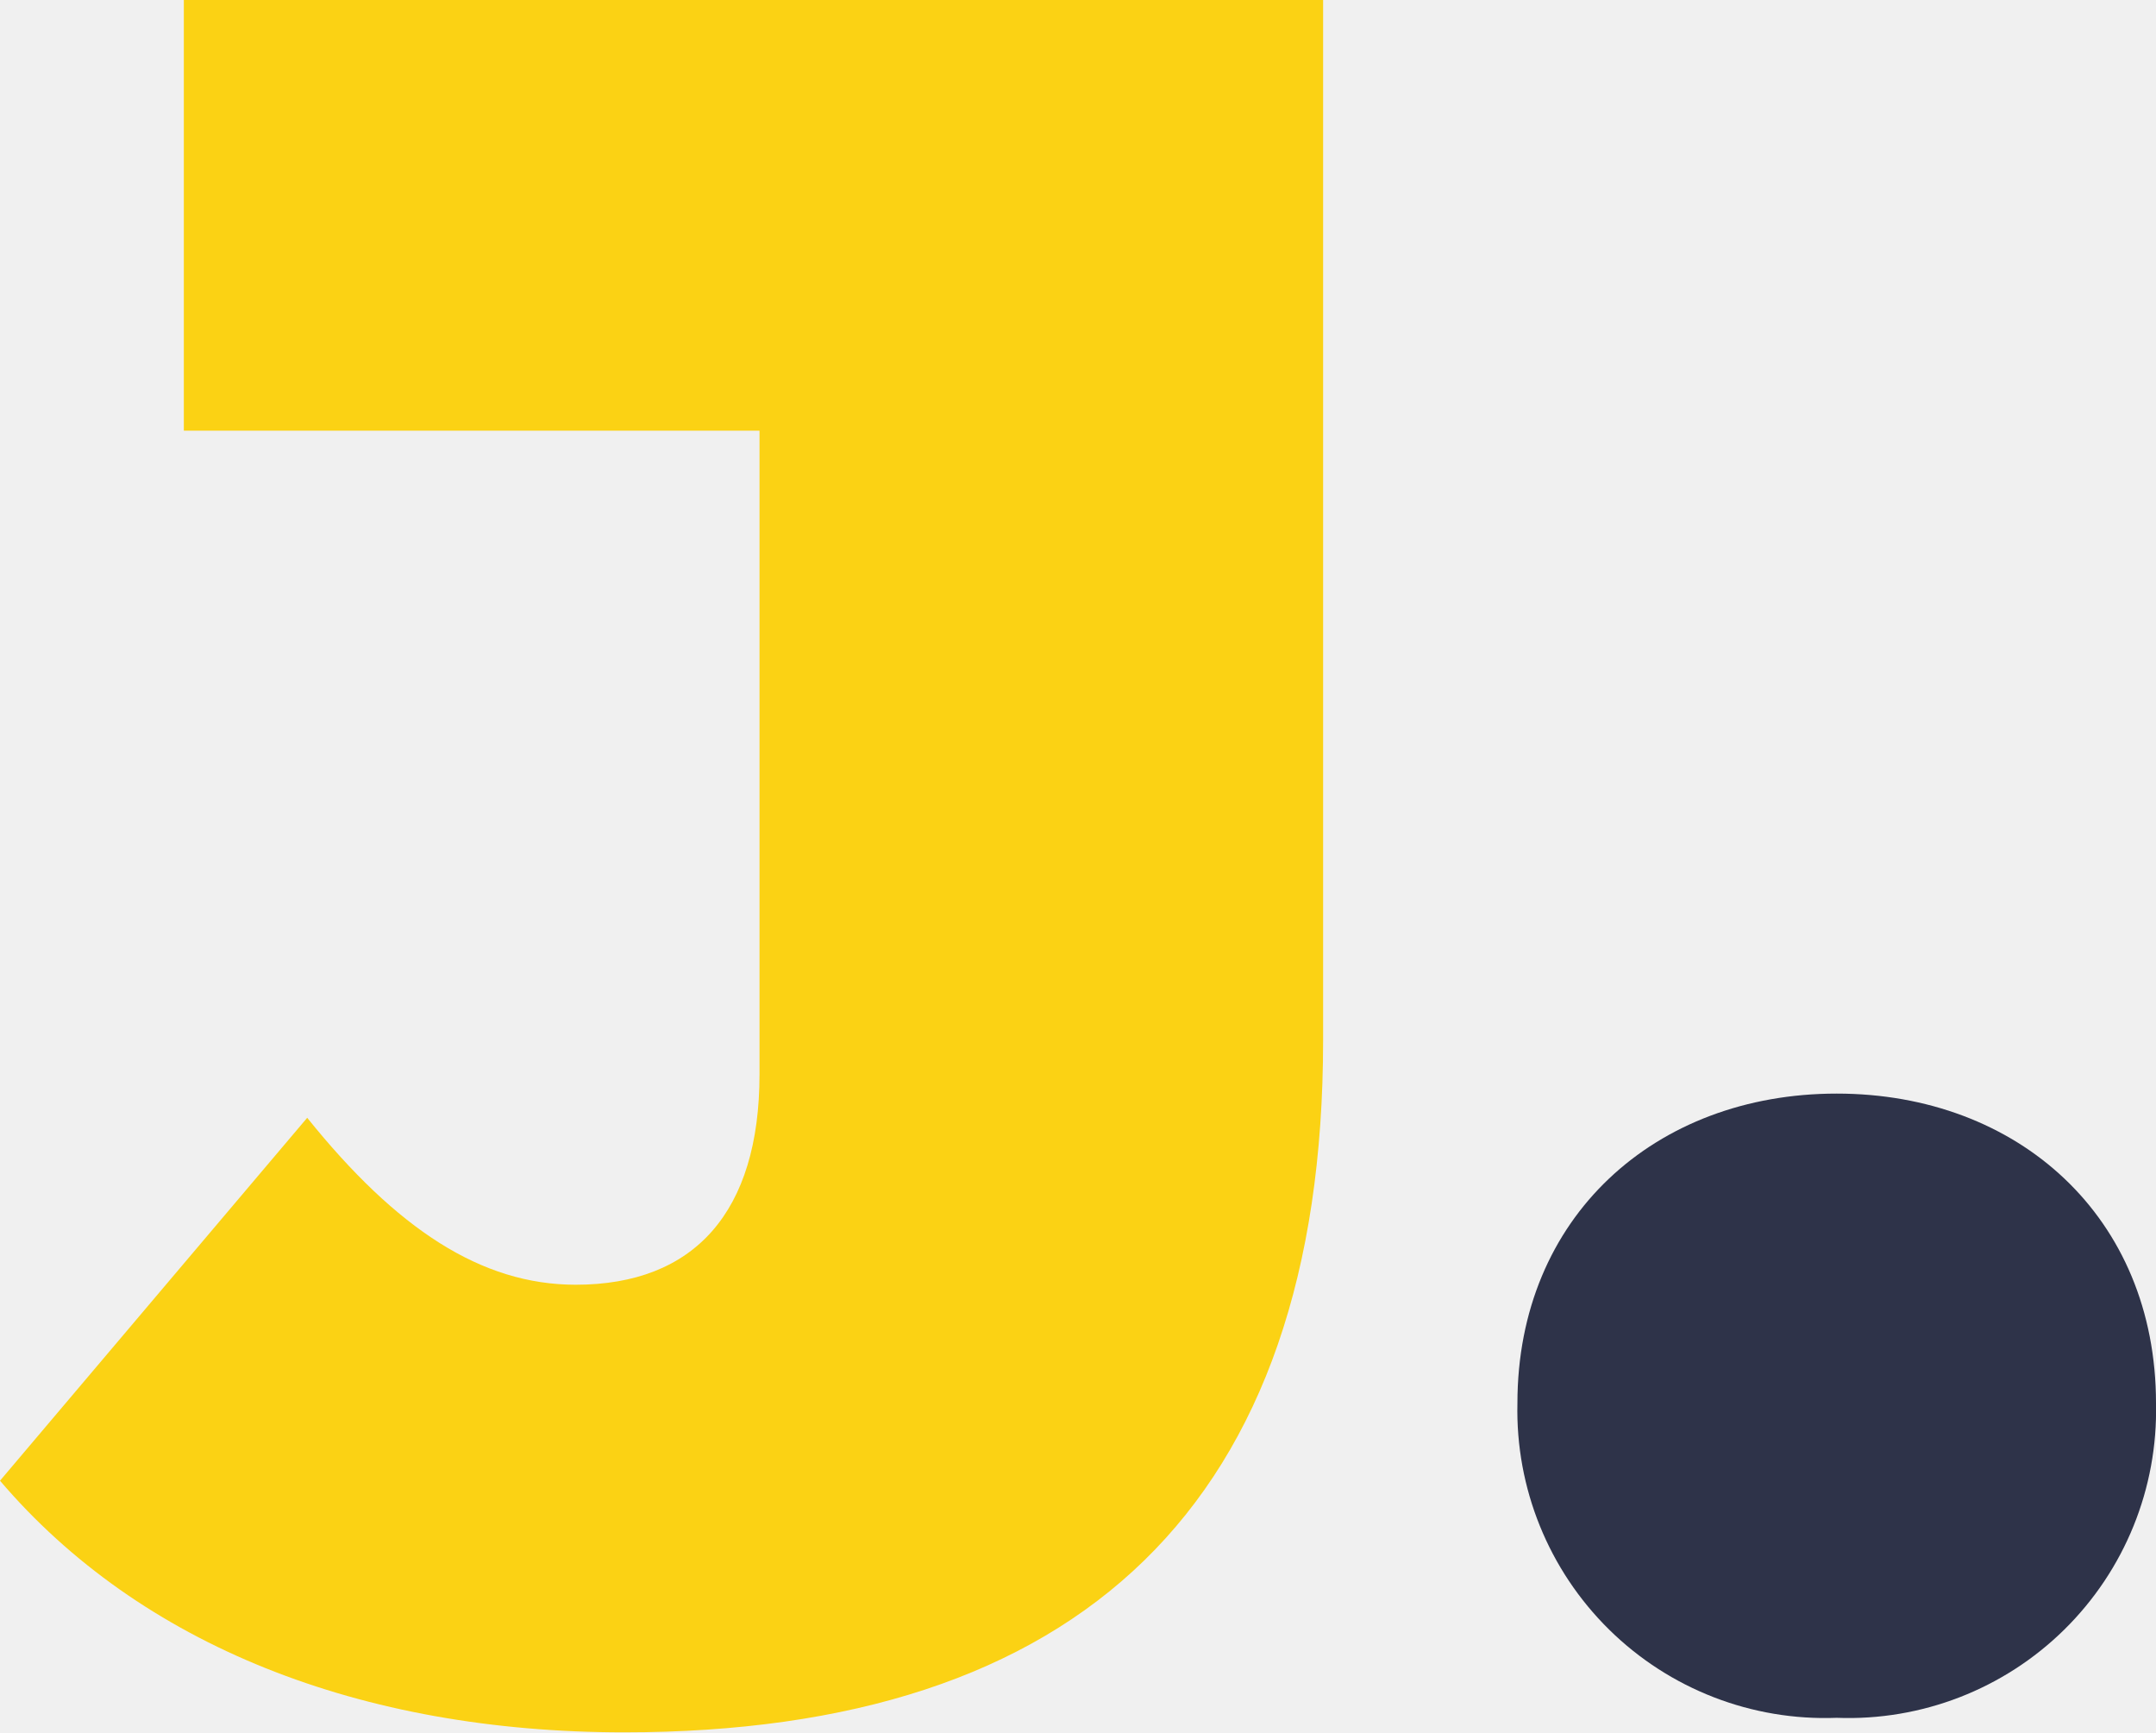
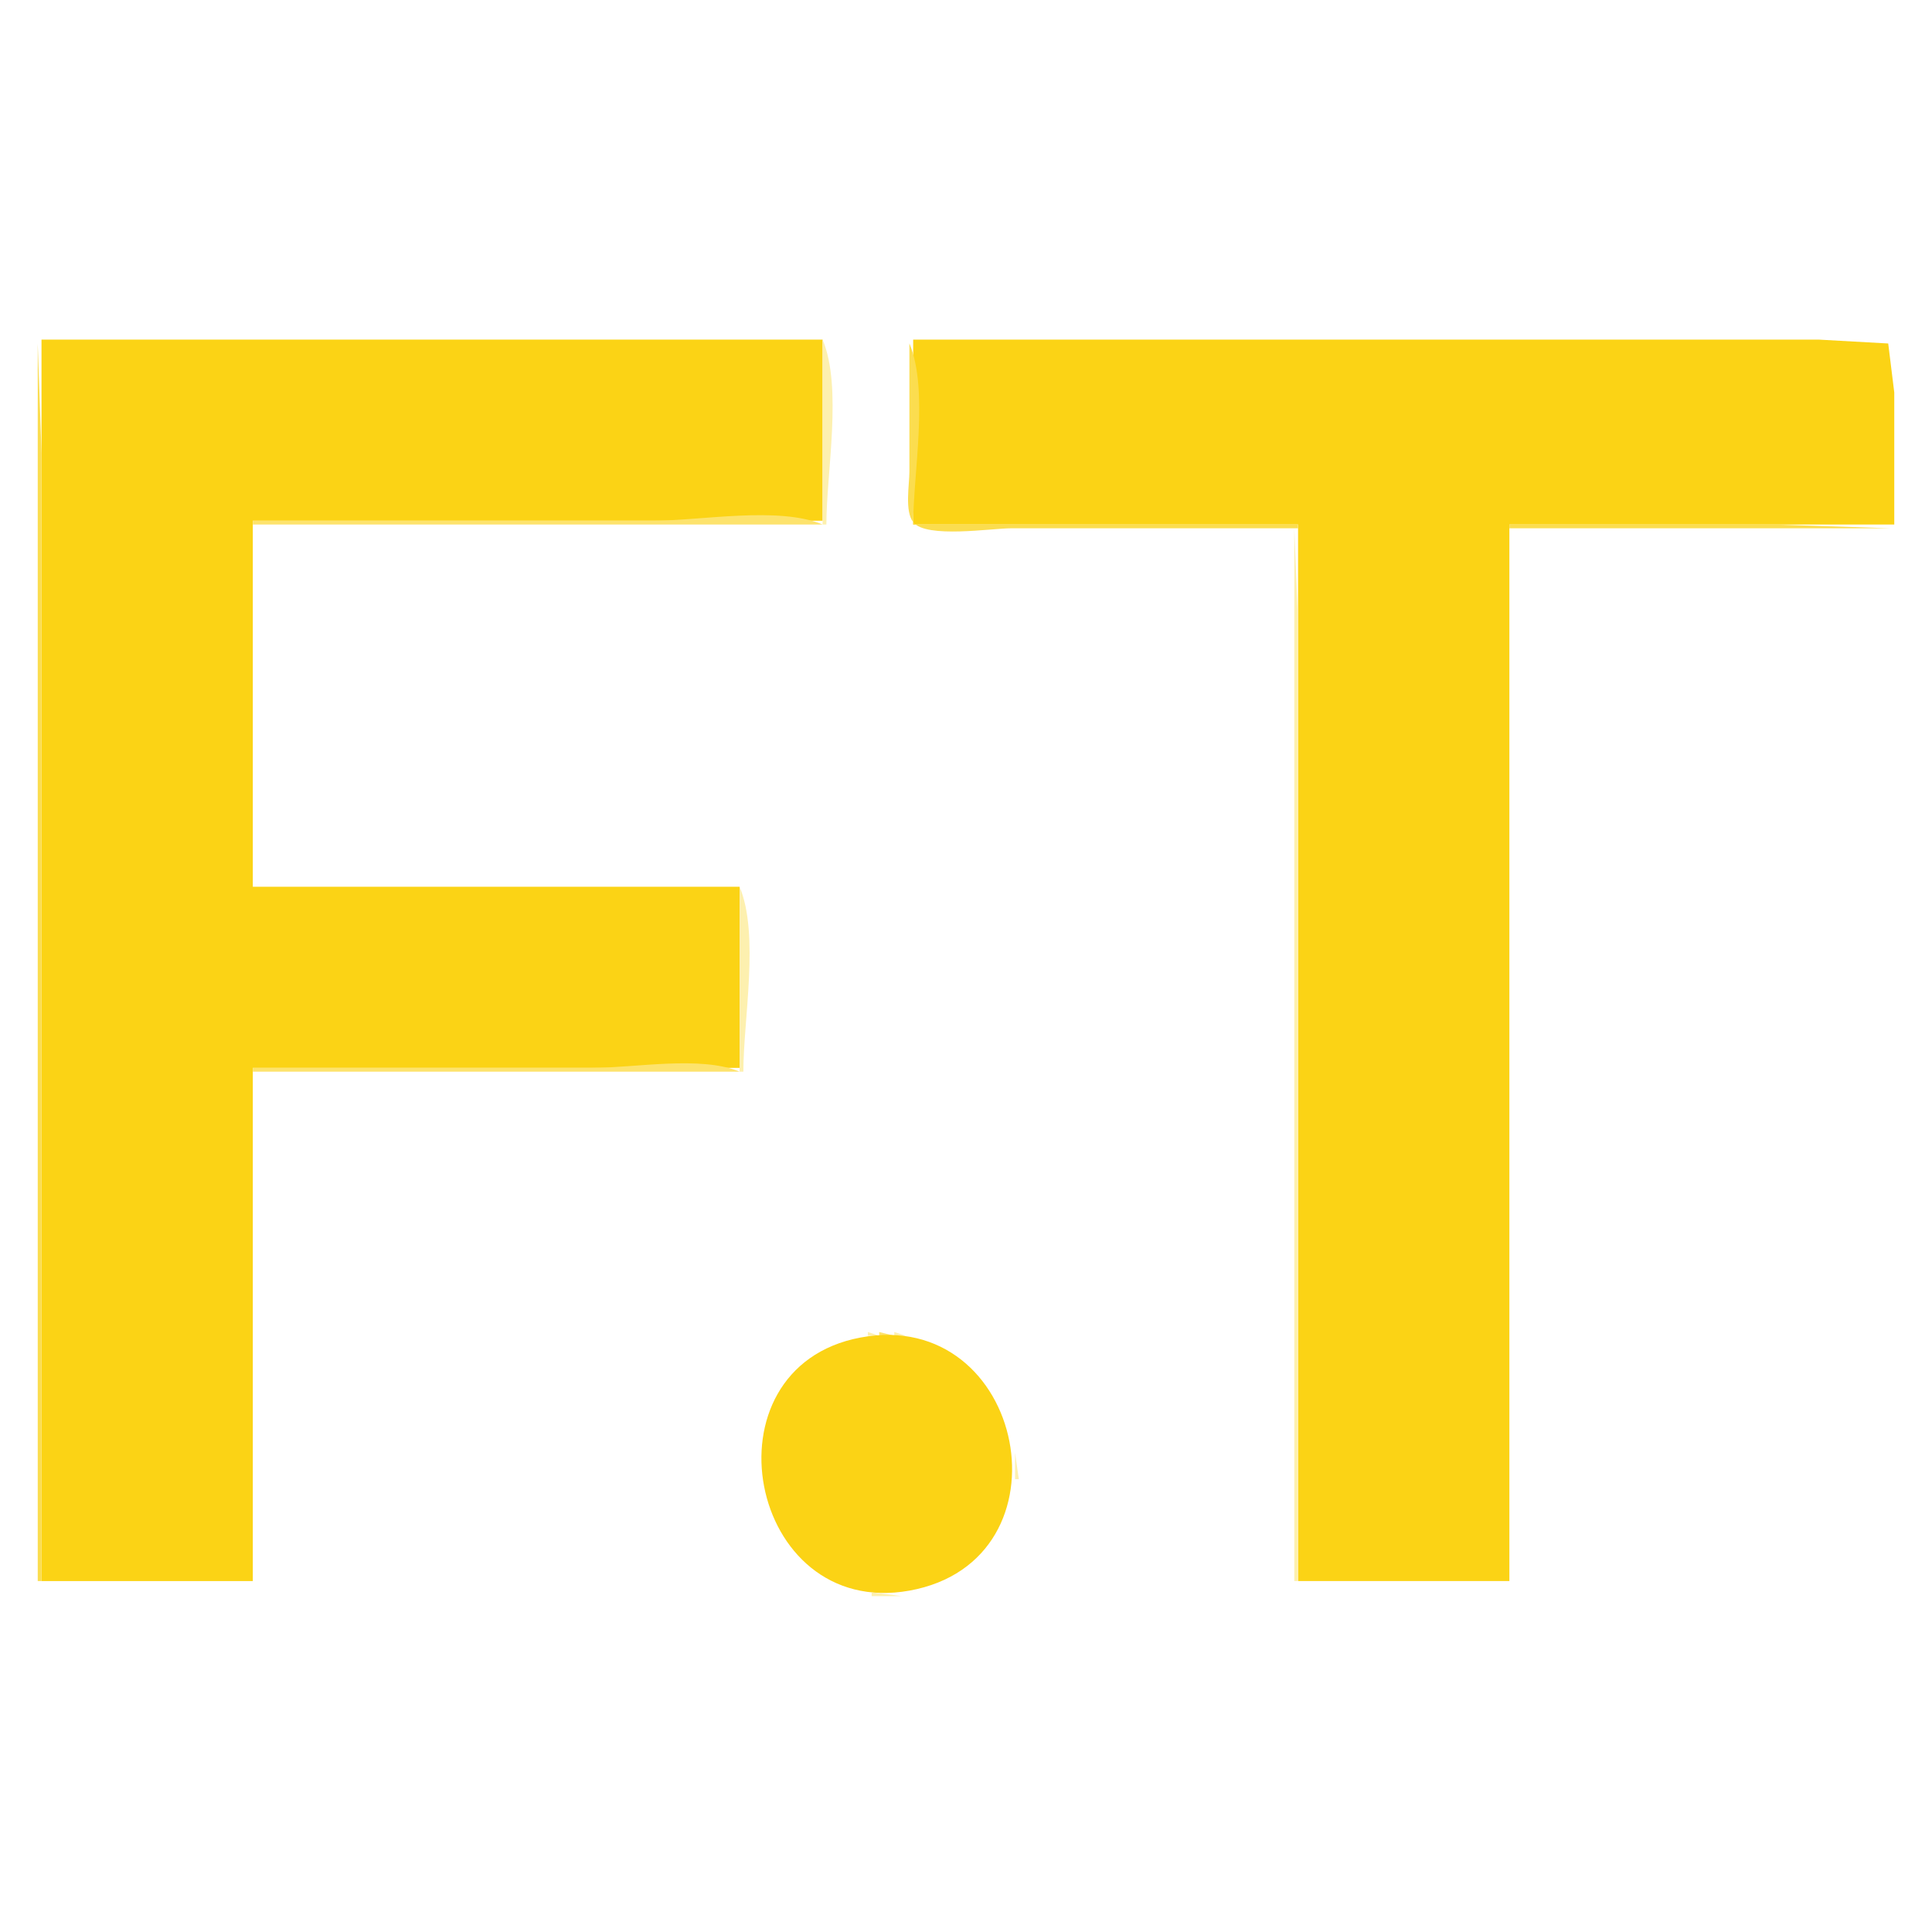
- <svg xmlns="http://www.w3.org/2000/svg" width="53.48" height="42.96" viewBox="0 0 53.48 42.96">
-   <g id="logo" transform="translate(-216.56 -16)">
-     <path id="Path_5" data-name="Path 5" d="M9.12.6a7.63,7.63,0,0,0,7.92-7.8c0-4.62-3.42-7.68-7.92-7.68S1.2-11.82,1.2-7.2A7.63,7.63,0,0,0,9.12.6Z" transform="translate(253 58)" fill="#2e3349" />
-     <path id="Path_6" data-name="Path 6" d="M14.04.96C25.32.96,31.38-4.68,31.38-16.2V-42H3.12v10.68H17.4v15.96c0,3.42-1.62,5.22-4.56,5.22-2.34,0-4.44-1.38-6.66-4.14l-7.62,9C2.04-1.2,7.5.96,14.04.96Z" transform="translate(218 58)" fill="#fbd214" />
-   </g>
+ <svg xmlns="http://www.w3.org/2000/svg" width="512" height="512">
+   <path style="fill:#ffffff; stroke:none;" d="M0 0L0 512L512 512L512 0L0 0z" />
+   <path style="fill:#fde36d; stroke:none;" d="M10 90L11 91L10 90z" />
+   <path style="fill:#fbd315; stroke:none;" d="M11 90L11 419L67 419L67 283L196 283L196 235L67 235L67 138L218 138L218 90L11 90z" />
+   <path style="fill:#fdf0af; stroke:none;" d="M218 90L218 139L219 139C219 125.212 223.309 102.652 218 90z" />
+   <path style="fill:#fde36d; stroke:none;" d="M241 90L242 91L241 90z" />
+   <path style="fill:#fbd315; stroke:none;" d="M242 90L242 139L344 139L344 419L400 419L400 139L502 139L502 104L500.397 91.028L482 90L433 90L242 90z" />
+   <path style="fill:#fbdd4f; stroke:none;" d="M501 90L502 91L501 90M10 91L10 419L11 419L11 187L11 120L10 91M241 91L241 125C241 128.531 239.699 135.457 242.028 138.397C245.475 142.749 262.761 140 268 140L344 140L344 139L242 139C242 125.474 246.209 103.414 241 91z" />
+   <path style="fill:#fde36d; stroke:none;" d="M67 138L67 139L218 139C206.306 134.093 185.73 138 173 138L67 138M241 139L242 140L241 139z" />
+   <path style="fill:#fbdd4f; stroke:none;" d="M400 139L400 140L501 140L470 139L400 139z" />
+   <path style="fill:#fde36d; stroke:none;" d="M501 139L502 140L501 139z" />
+   <path style="fill:#fdf0af; stroke:none;" d="M343 140L343 419L344 419L344 222L344 165L343 140M196 235L196 284L197 284C197 270.212 201.309 247.652 196 235z" />
+   <path style="fill:#fde36d; stroke:none;" d="M67 283L67 284L196 284C185.734 279.692 168.158 283 157 283L67 283z" />
+   <path style="fill:#fdf0af; stroke:none;" d="M230 353L230 354L233 354L230 353z" />
+   <path style="fill:#fde36d; stroke:none;" d="M233 353L233 354L237 354L233 353z" />
+   <path style="fill:#fdf0af; stroke:none;" d="M237 353L237 354L240 354L237 353M225.667 354.333L226.333 354.667L225.667 354.333z" />
+   <path style="fill:#fbdd4f; stroke:none;" d="M227 354L228 355L227 354z" />
+   <path style="fill:#fbd315; stroke:none;" d="M228 354.468C185.485 362.489 198.17 429.258 241 421.535C285.119 413.581 271.852 346.194 228 354.468z" />
+   <path style="fill:#fbdd4f; stroke:none;" d="M242 354L243 355L242 354z" />
+   <path style="fill:#fdf0af; stroke:none;" d="M243.667 354.333L244.333 354.667L243.667 354.333M222 355L223 356L222 355z" />
+   <path style="fill:#fde36d; stroke:none;" d="M223 355L224 356L223 355M246 355L247 356L246 355z" />
+   <path style="fill:#fdf0af; stroke:none;" d="M220 356L221 357L220 356z" />
+   <path style="fill:#fbdd4f; stroke:none;" d="M221 356L222 357L221 356M248 356L249 357L248 356z" />
+   <path style="fill:#fdf0af; stroke:none;" d="M249 356L250 357L249 356M218 357L219 358L218 357z" />
+   <path style="fill:#fbdd4f; stroke:none;" d="M219 357L220 358L219 357M250 357L251 358L250 357z" />
+   <path style="fill:#fdf0af; stroke:none;" d="M251 357L252 358L251 357z" />
+   <path style="fill:#fbdd4f; stroke:none;" d="M217 358L218 359L217 358z" />
+   <path style="fill:#fde36d; stroke:none;" d="M252 358L253 359L252 358z" />
+   <path style="fill:#fdf0af; stroke:none;" d="M215 359L216 360L215 359M254 359L255 360L254 359z" />
+   <path style="fill:#fbdd4f; stroke:none;" d="M214 360L215 361L214 360M255 360L256 361L255 360z" />
+   <path style="fill:#fdf0af; stroke:none;" d="M212 361L213 362L212 361M257 361L258 362L257 361M211 362L212 363L211 362M258 362L259 363L258 362M210 363L211 364L210 363M259 363L260 364L259 363M209 364L210 365L209 364M260 364L261 365L260 364M261 365L262 366L261 365z" />
+   <path style="fill:#fbdd4f; stroke:none;" d="M208 366L209 367L208 366z" />
+   <path style="fill:#fde36d; stroke:none;" d="M207 367L208 368L207 367M262 367L263 368L262 367z" />
+   <path style="fill:#fdf0af; stroke:none;" d="M206 368L207 369L206 368M263 368L264 369L263 368z" />
+   <path style="fill:#fde36d; stroke:none;" d="M205 370L206 371L205 370M264 370L265 371L264 370z" />
+   <path style="fill:#fdf0af; stroke:none;" d="M265 371L266 372L265 371z" />
+   <path style="fill:#fde36d; stroke:none;" d="M204 372L205 373L204 372z" />
+   <path style="fill:#fbdd4f; stroke:none;" d="M265 372L266 373L265 372z" />
+   <path style="fill:#fdf0af; stroke:none;" d="M266 373L267 374L266 373z" />
+   <path style="fill:#fde36d; stroke:none;" d="M203 374L204 375L203 374M266 374L267 375L266 374z" />
+   <path style="fill:#fdf0af; stroke:none;" d="M202 376L203 377L202 376M267 376L268 377L267 376z" />
+   <path style="fill:#fde36d; stroke:none;" d="M202 377L203 378L202 377z" />
+   <path style="fill:#fbdd4f; stroke:none;" d="M267 377L268 378L267 377M202 378L203 379L202 378z" />
+   <path style="fill:#fdf0af; stroke:none;" d="M268 379L269 380L268 379M201 380L202 381L201 380z" />
+   <path style="fill:#fde36d; stroke:none;" d="M268 380L269 381L268 380M201 381L202 382L201 381z" />
+   <path style="fill:#fbdd4f; stroke:none;" d="M268 381L269 382L268 381M201.333 382.667L201.667 383.333L201.333 382.667z" />
+   <path style="fill:#fdf0af; stroke:none;" d="M269 385L269 392L270 392L269 385z" />
+   <path style="fill:#fbdd4f; stroke:none;" d="M201 393L202 394L201 393z" />
+   <path style="fill:#fde36d; stroke:none;" d="M201 394L202 395L201 394z" />
+   <path style="fill:#fbdd4f; stroke:none;" d="M268 394L269 395L268 394z" />
+   <path style="fill:#fdf0af; stroke:none;" d="M201.333 395.667L201.667 396.333L201.333 395.667z" />
+   <path style="fill:#fde36d; stroke:none;" d="M268 395L269 396L268 395z" />
+   <path style="fill:#fdf0af; stroke:none;" d="M268 396L269 397L268 396z" />
+   <path style="fill:#fde36d; stroke:none;" d="M202 398L203 399L202 398z" />
+   <path style="fill:#fbdd4f; stroke:none;" d="M267 398L268 399L267 398z" />
+   <path style="fill:#fdf0af; stroke:none;" d="M202 399L203 400L202 399z" />
+   <path style="fill:#fde36d; stroke:none;" d="M267 399L268 400L267 399M203 401L204 402L203 401z" />
+   <path style="fill:#fbdd4f; stroke:none;" d="M266 401L267 402L266 401z" />
+   <path style="fill:#fdf0af; stroke:none;" d="M266 402L267 403L266 402z" />
+   <path style="fill:#fde36d; stroke:none;" d="M204 403L205 404L204 403z" />
+   <path style="fill:#fbdd4f; stroke:none;" d="M265 403L266 404L265 403z" />
+   <path style="fill:#fdf0af; stroke:none;" d="M204 404L205 405L204 404M265 404L266 405L265 404z" />
+   <path style="fill:#fde36d; stroke:none;" d="M205 405L206 406L205 405z" />
+   <path style="fill:#fbdd4f; stroke:none;" d="M264 405L265 406L264 405z" />
+   <path style="fill:#fdf0af; stroke:none;" d="M206 407L207 408L206 407z" />
+   <path style="fill:#fde36d; stroke:none;" d="M263 407L264 408L263 407M207 408L208 409L207 408z" />
+   <path style="fill:#fbdd4f; stroke:none;" d="M262 408L263 409L262 408z" />
+   <path style="fill:#fdf0af; stroke:none;" d="M208 410L209 411L208 410M261 410L262 411L261 410M209 411L210 412L209 411M260 411L261 412L260 411M210 412L211 413L210 412M259 412L260 413L259 412M211 413L212 414L211 413M258 413L259 414L258 413M212 414L213 415L212 414M257 414L258 415L257 414z" />
+   <path style="fill:#fbdd4f; stroke:none;" d="M214 415L215 416L214 415M255 415L256 416L255 415z" />
+   <path style="fill:#fde36d; stroke:none;" d="M215 416L216 417L215 416M254 416L255 417L254 416z" />
+   <path style="fill:#fdf0af; stroke:none;" d="M216 417L217 418L216 417z" />
+   <path style="fill:#fbdd4f; stroke:none;" d="M217 417L218 418L217 417M252 417L253 418L252 417z" />
+   <path style="fill:#fdf0af; stroke:none;" d="M218 418L219 419L218 418z" />
+   <path style="fill:#fbdd4f; stroke:none;" d="M219 418L220 419L219 418M250 418L251 419L250 418z" />
+   <path style="fill:#fdf0af; stroke:none;" d="M251 418L252 419L251 418M220 419L221 420L220 419z" />
+   <path style="fill:#fbdd4f; stroke:none;" d="M221 419L222 420L221 419M248 419L249 420L248 419z" />
+   <path style="fill:#fdf0af; stroke:none;" d="M249 419L250 420L249 419z" />
+   <path style="fill:#fde36d; stroke:none;" d="M223 420L224 421L223 420z" />
+   <path style="fill:#fbdd4f; stroke:none;" d="M224 420L225 421L224 420M245 420L246 421L245 420z" />
+   <path style="fill:#fde36d; stroke:none;" d="M246 420L247 421L246 420z" />
+   <path style="fill:#fdf0af; stroke:none;" d="M226 421L227 422L226 421z" />
+   <path style="fill:#fde36d; stroke:none;" d="M227 421L228 422L227 421z" />
+   <path style="fill:#fbdd4f; stroke:none;" d="M228 421L229 422L228 421M241 421L242 422L241 421z" />
+   <path style="fill:#fde36d; stroke:none;" d="M242 421L243 422L242 421z" />
+   <path style="fill:#fdf0af; stroke:none;" d="M243 421L244 422L243 421M231 422L231 423L239 423L231 422z" />
</svg>
